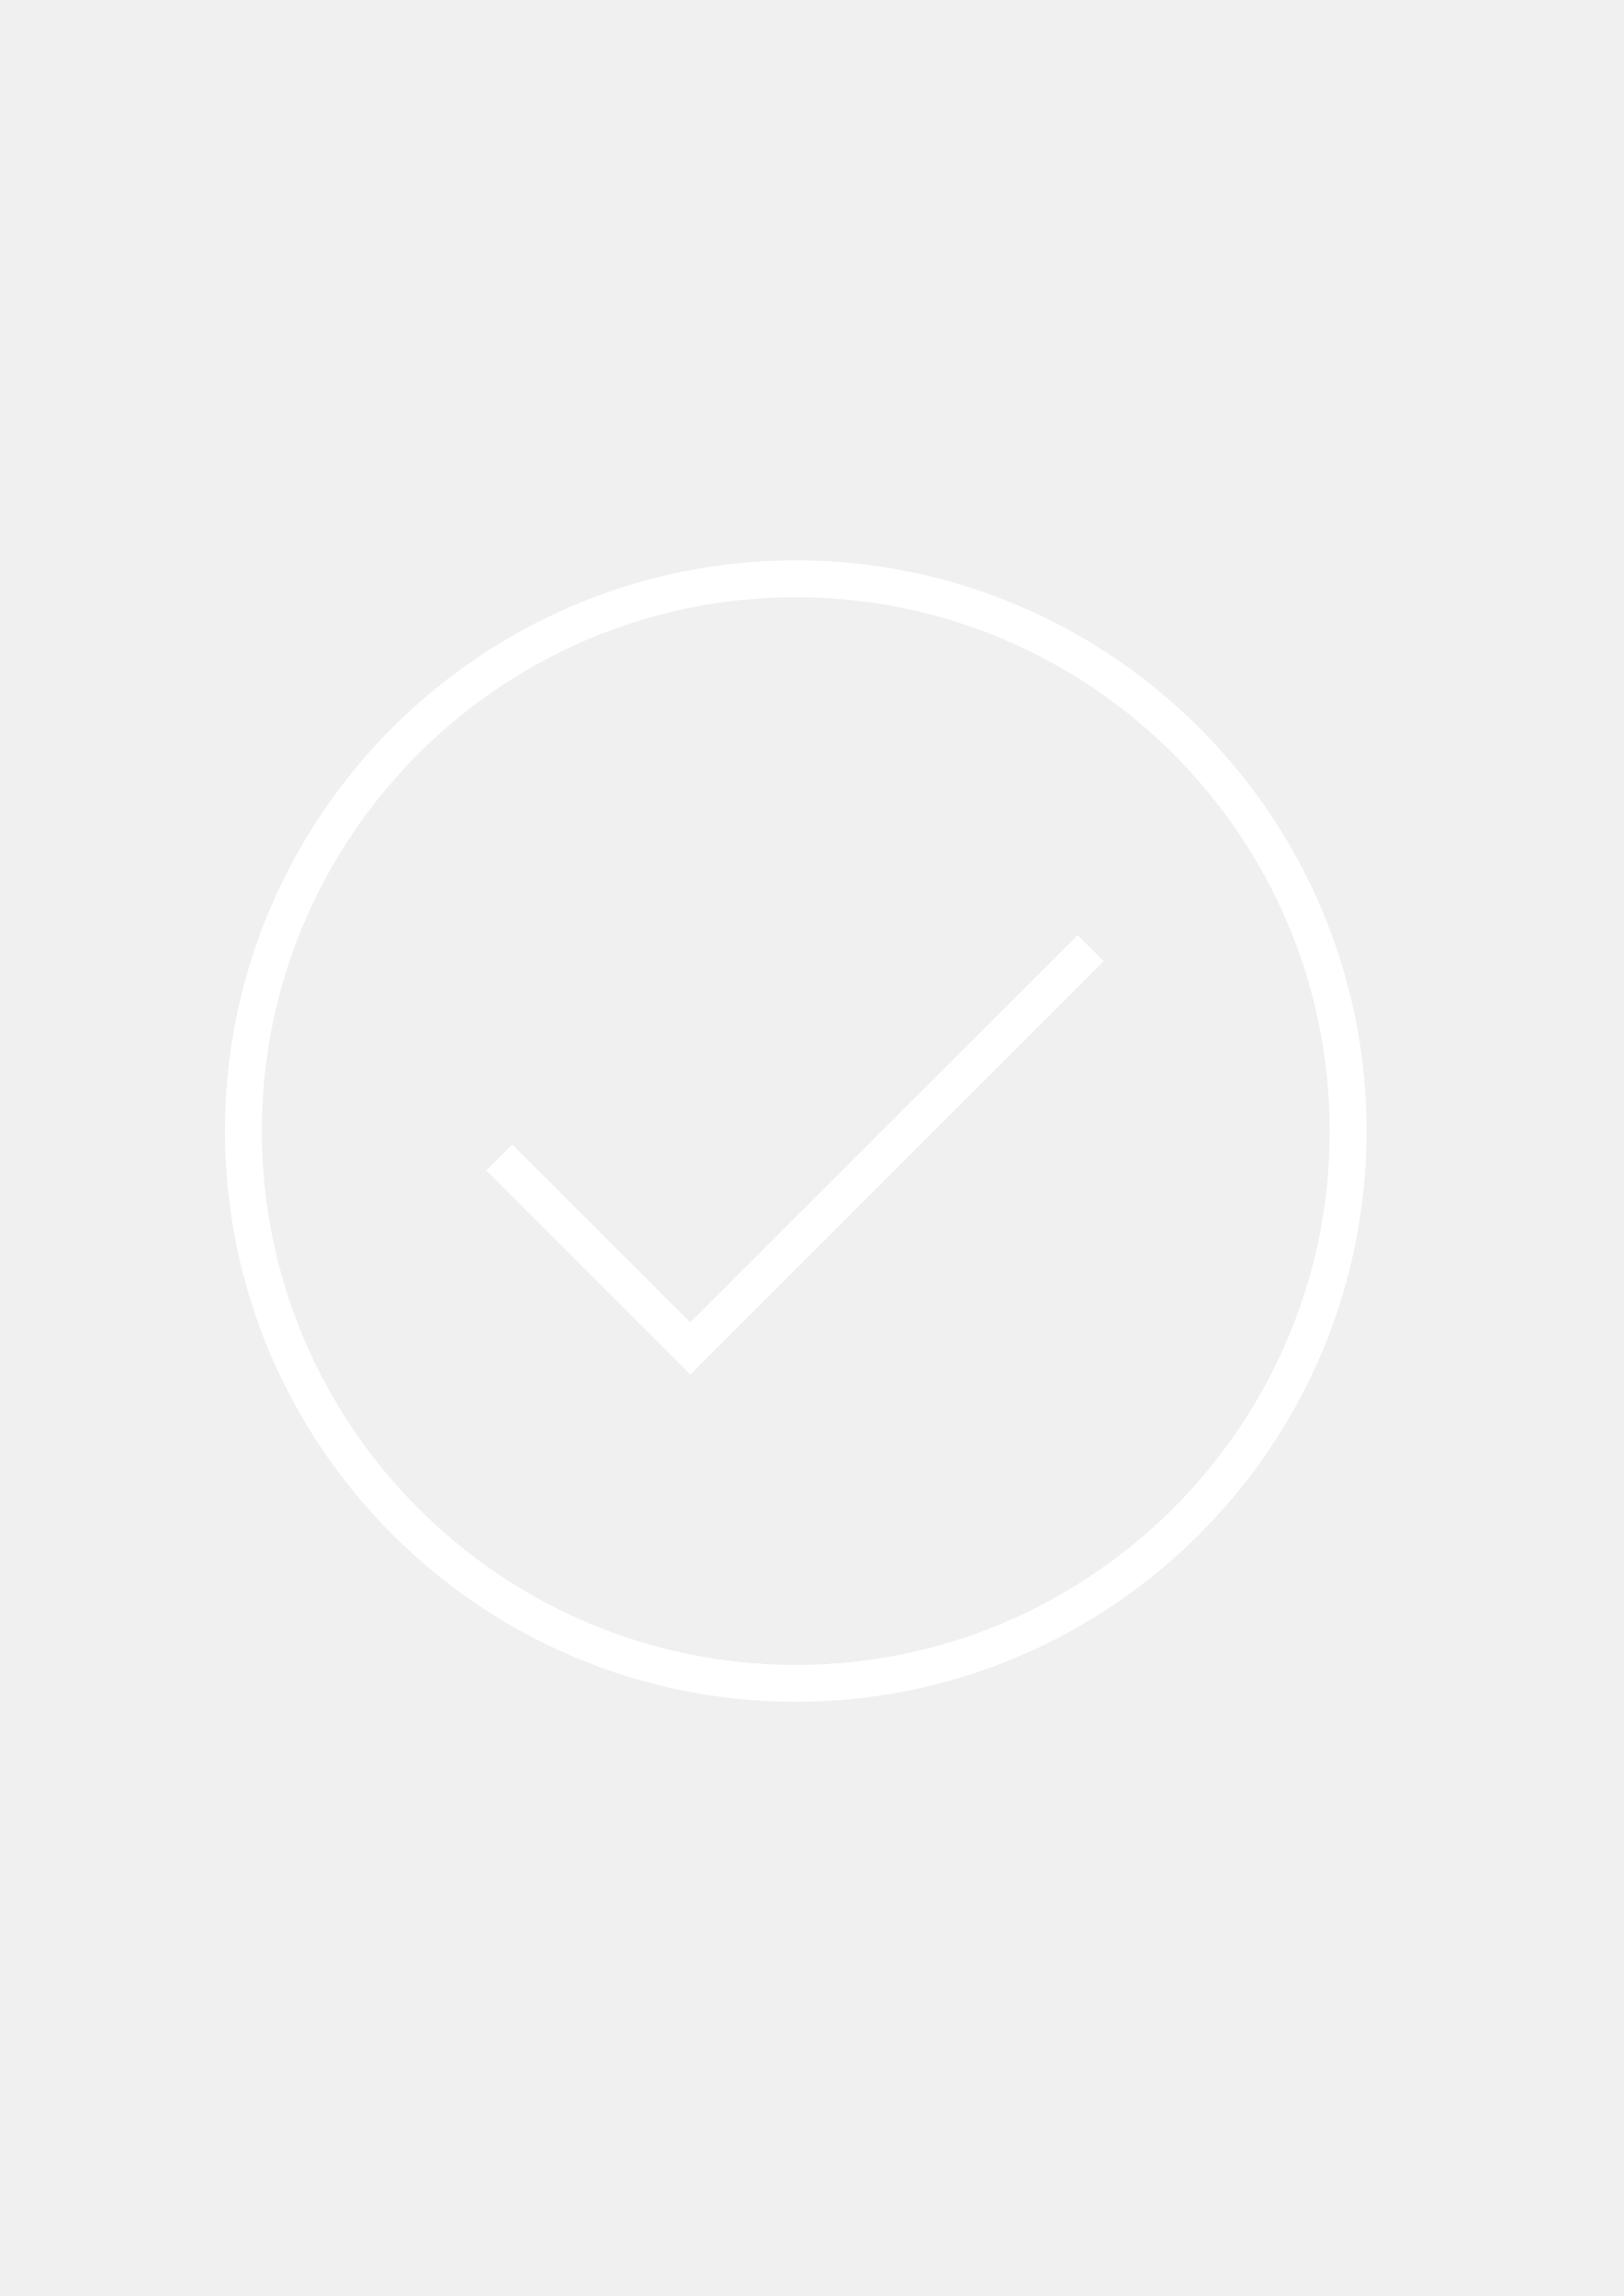
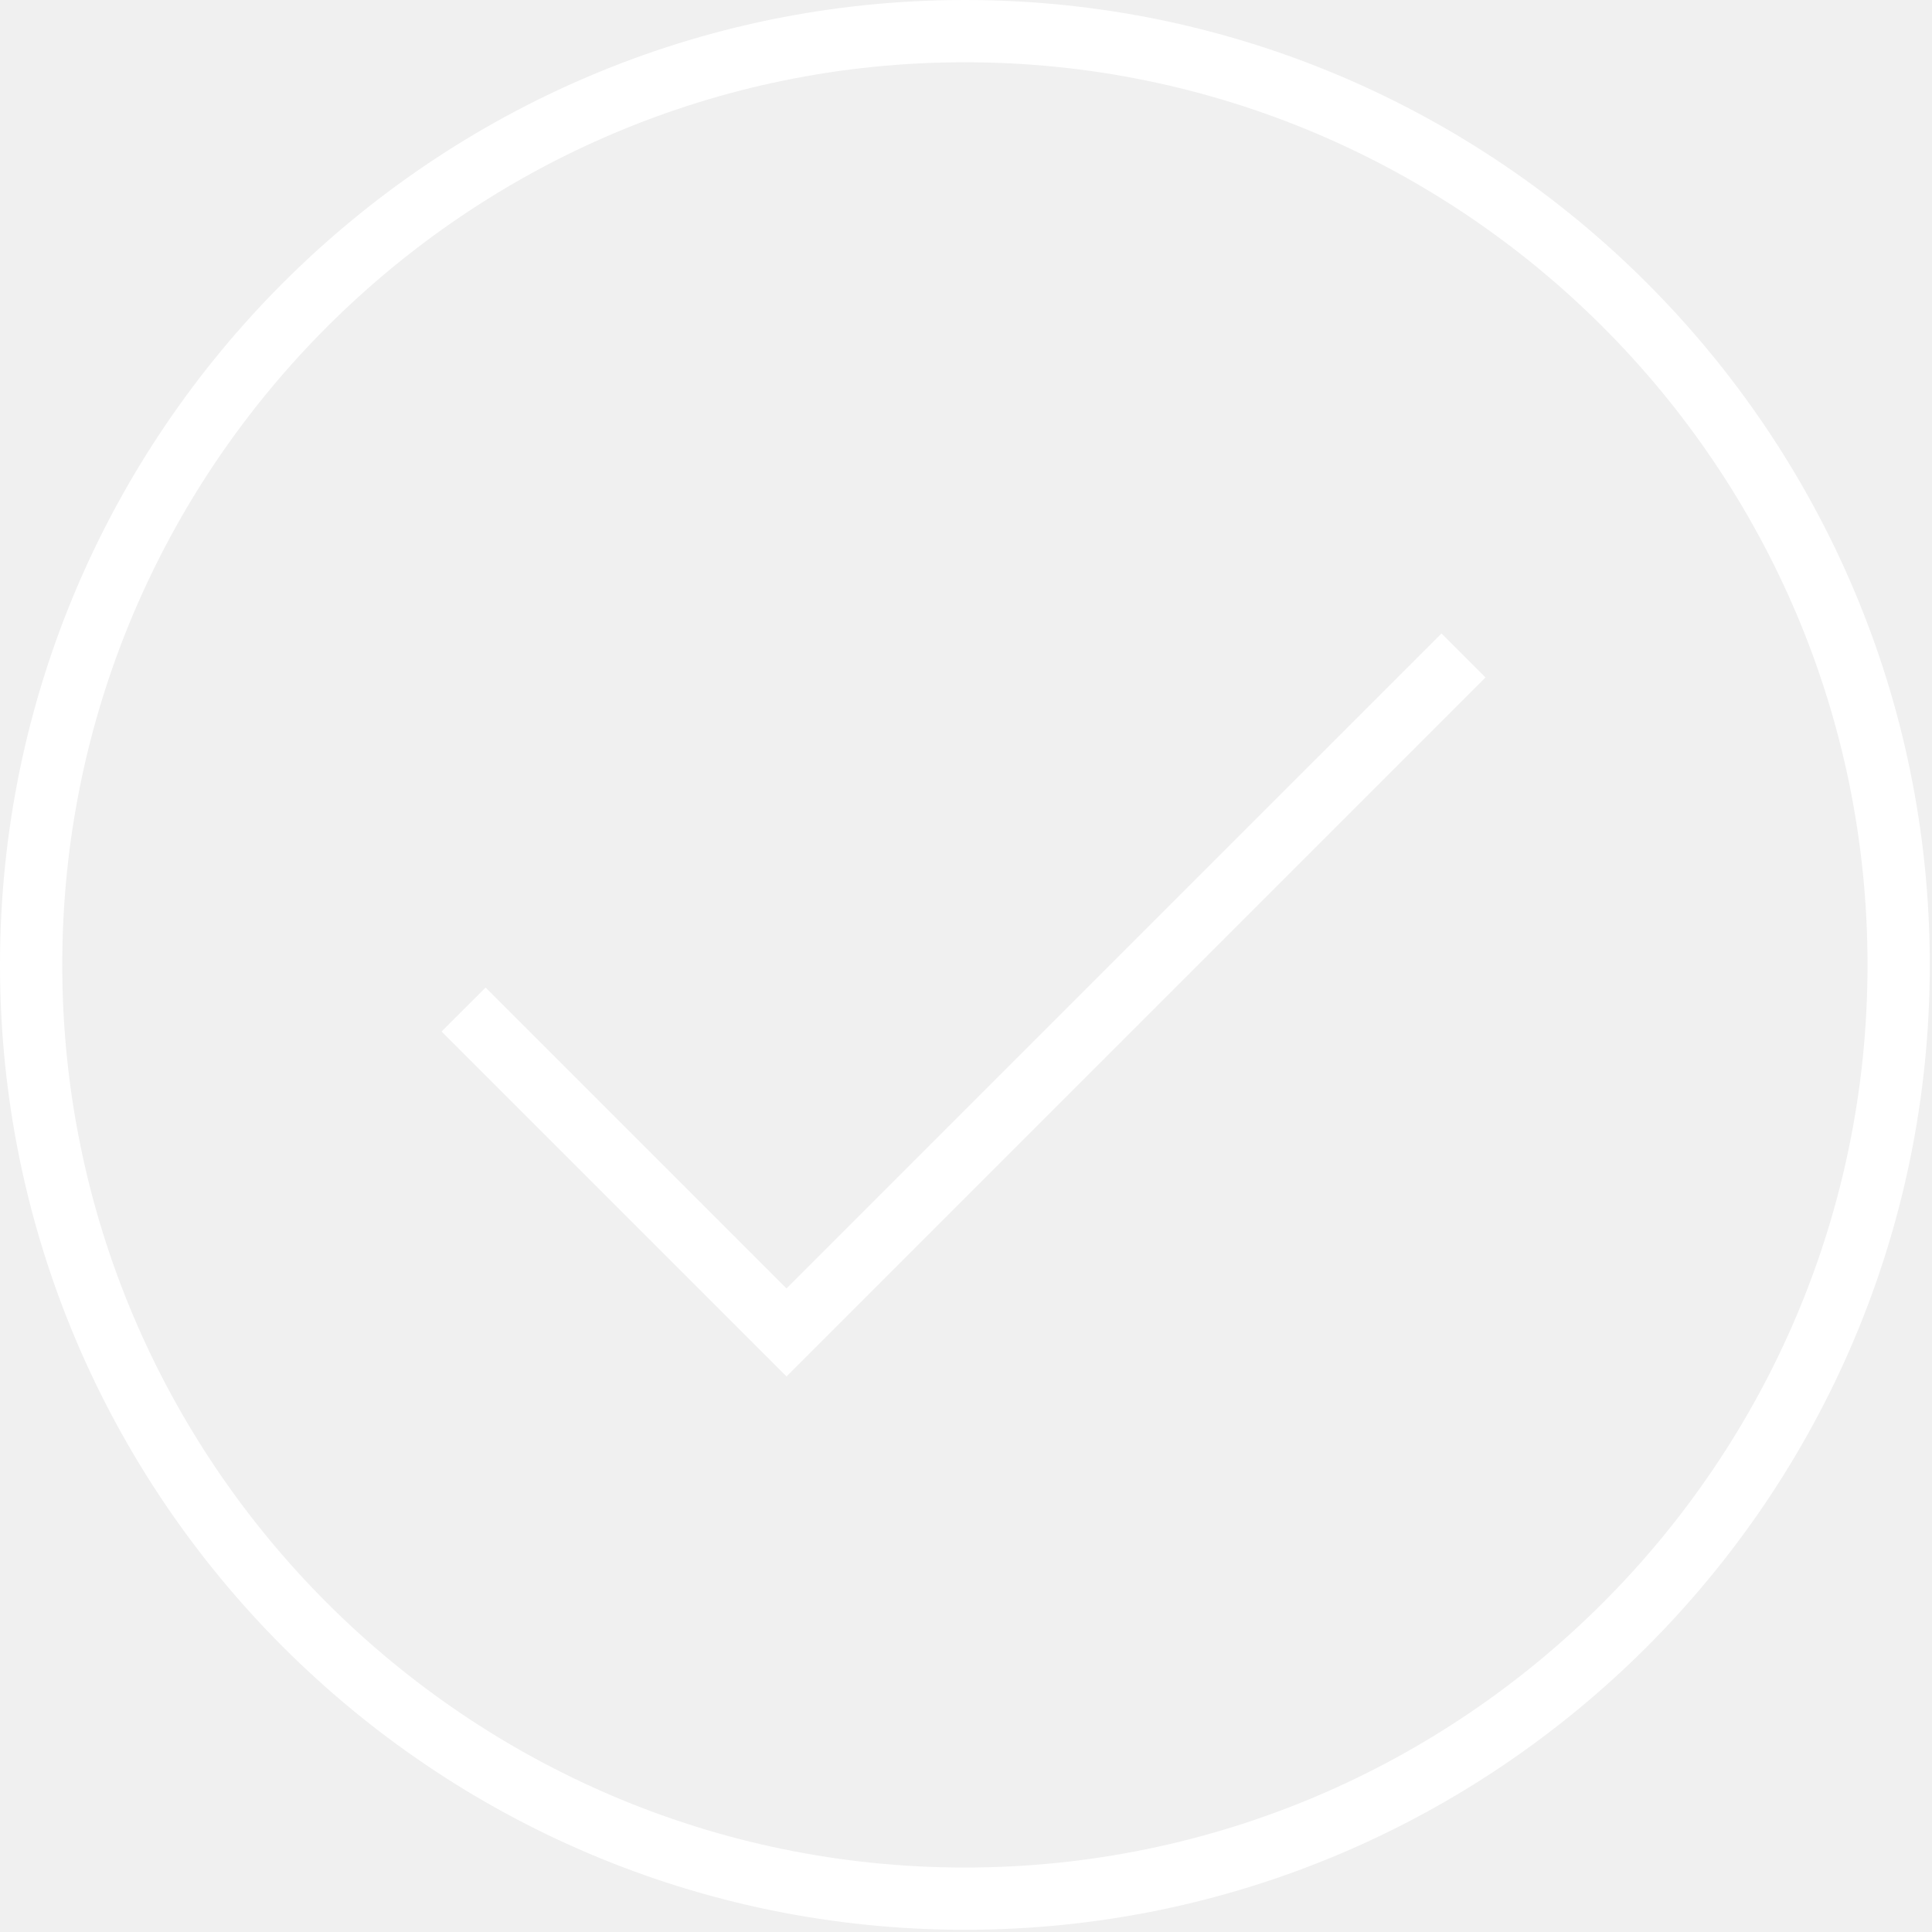
- <svg xmlns="http://www.w3.org/2000/svg" version="1.1" x="0px" y="0px" width="595.28" height="841.89" viewBox="0, 0, 595.28, 841.89">
+ <svg xmlns="http://www.w3.org/2000/svg" version="1.1" x="0px" y="0px" width="419" height="419" viewBox="0, 0, 419, 419">
  <g id="Layer 1">
-     <path d="M291.741,205.481 C176.359,205.481 82.481,299.352 82.481,414.741 C82.481,530.13 176.359,624.001 291.741,624.001 C407.123,624.001 501.001,530.13 501.001,414.741 C501.001,299.352 407.123,205.481 291.741,205.481 z M291.741,610.501 C183.795,610.501 95.983,522.681 95.983,414.741 C95.983,306.801 183.795,218.983 291.741,218.983 C399.687,218.983 487.499,306.802 487.499,414.741 C487.499,522.68 399.687,610.501 291.741,610.501 z M253.055,484.906 L187.795,419.649 L178.248,429.191 L253.055,503.998 L404.65,352.41 L395.105,342.865 L253.055,484.906 z" fill="#FFFFFF" />
+     <path d="M209.26,0 C93.878,0 0,93.871 0,209.26 C0,324.649 93.878,418.52 209.26,418.52 C324.642,418.52 418.52,324.649 418.52,209.26 C418.52,93.871 324.642,0 209.26,0 z M209.26,405.02 C101.314,405.02 13.502,317.2 13.502,209.26 C13.502,101.32 101.314,13.502 209.26,13.502 C317.206,13.502 405.018,101.321 405.018,209.26 C405.018,317.199 317.206,405.02 209.26,405.02 z M170.574,279.425 L105.314,214.168 L95.767,223.71 L170.574,298.517 L322.169,146.929 L312.624,137.384 L170.574,279.425 z" fill="#FFFFFF" />
  </g>
  <defs />
</svg>
